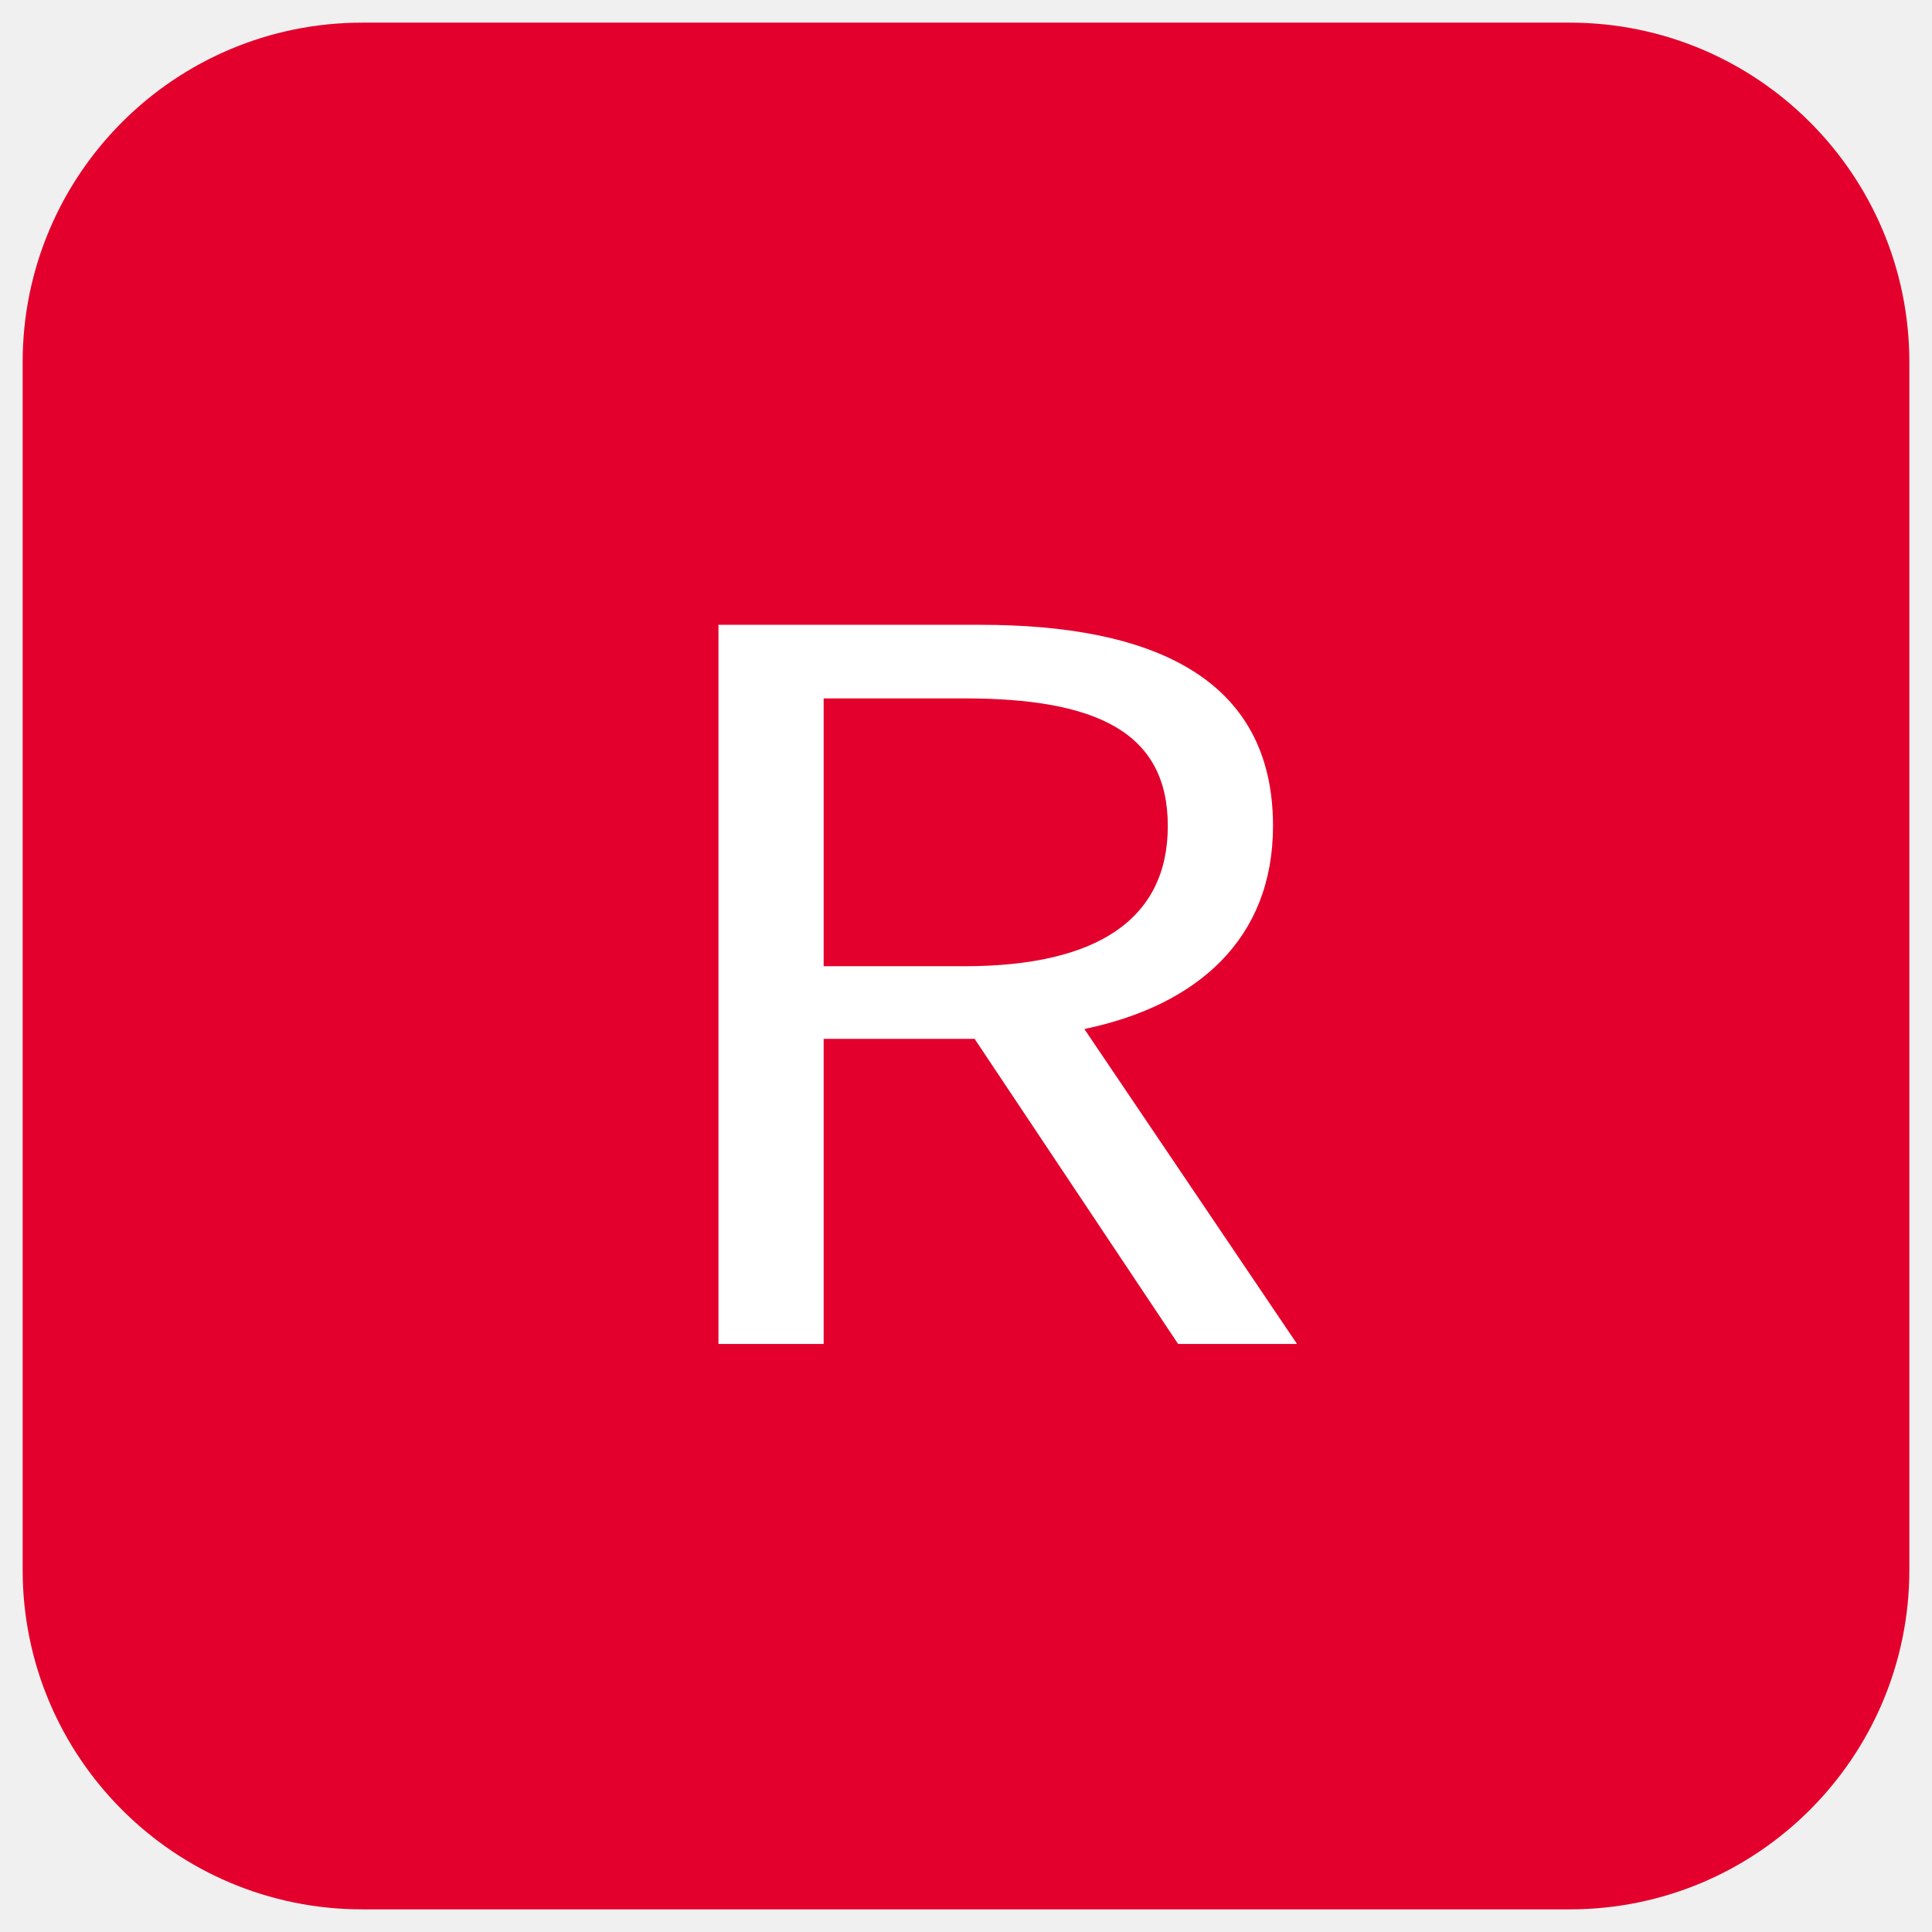
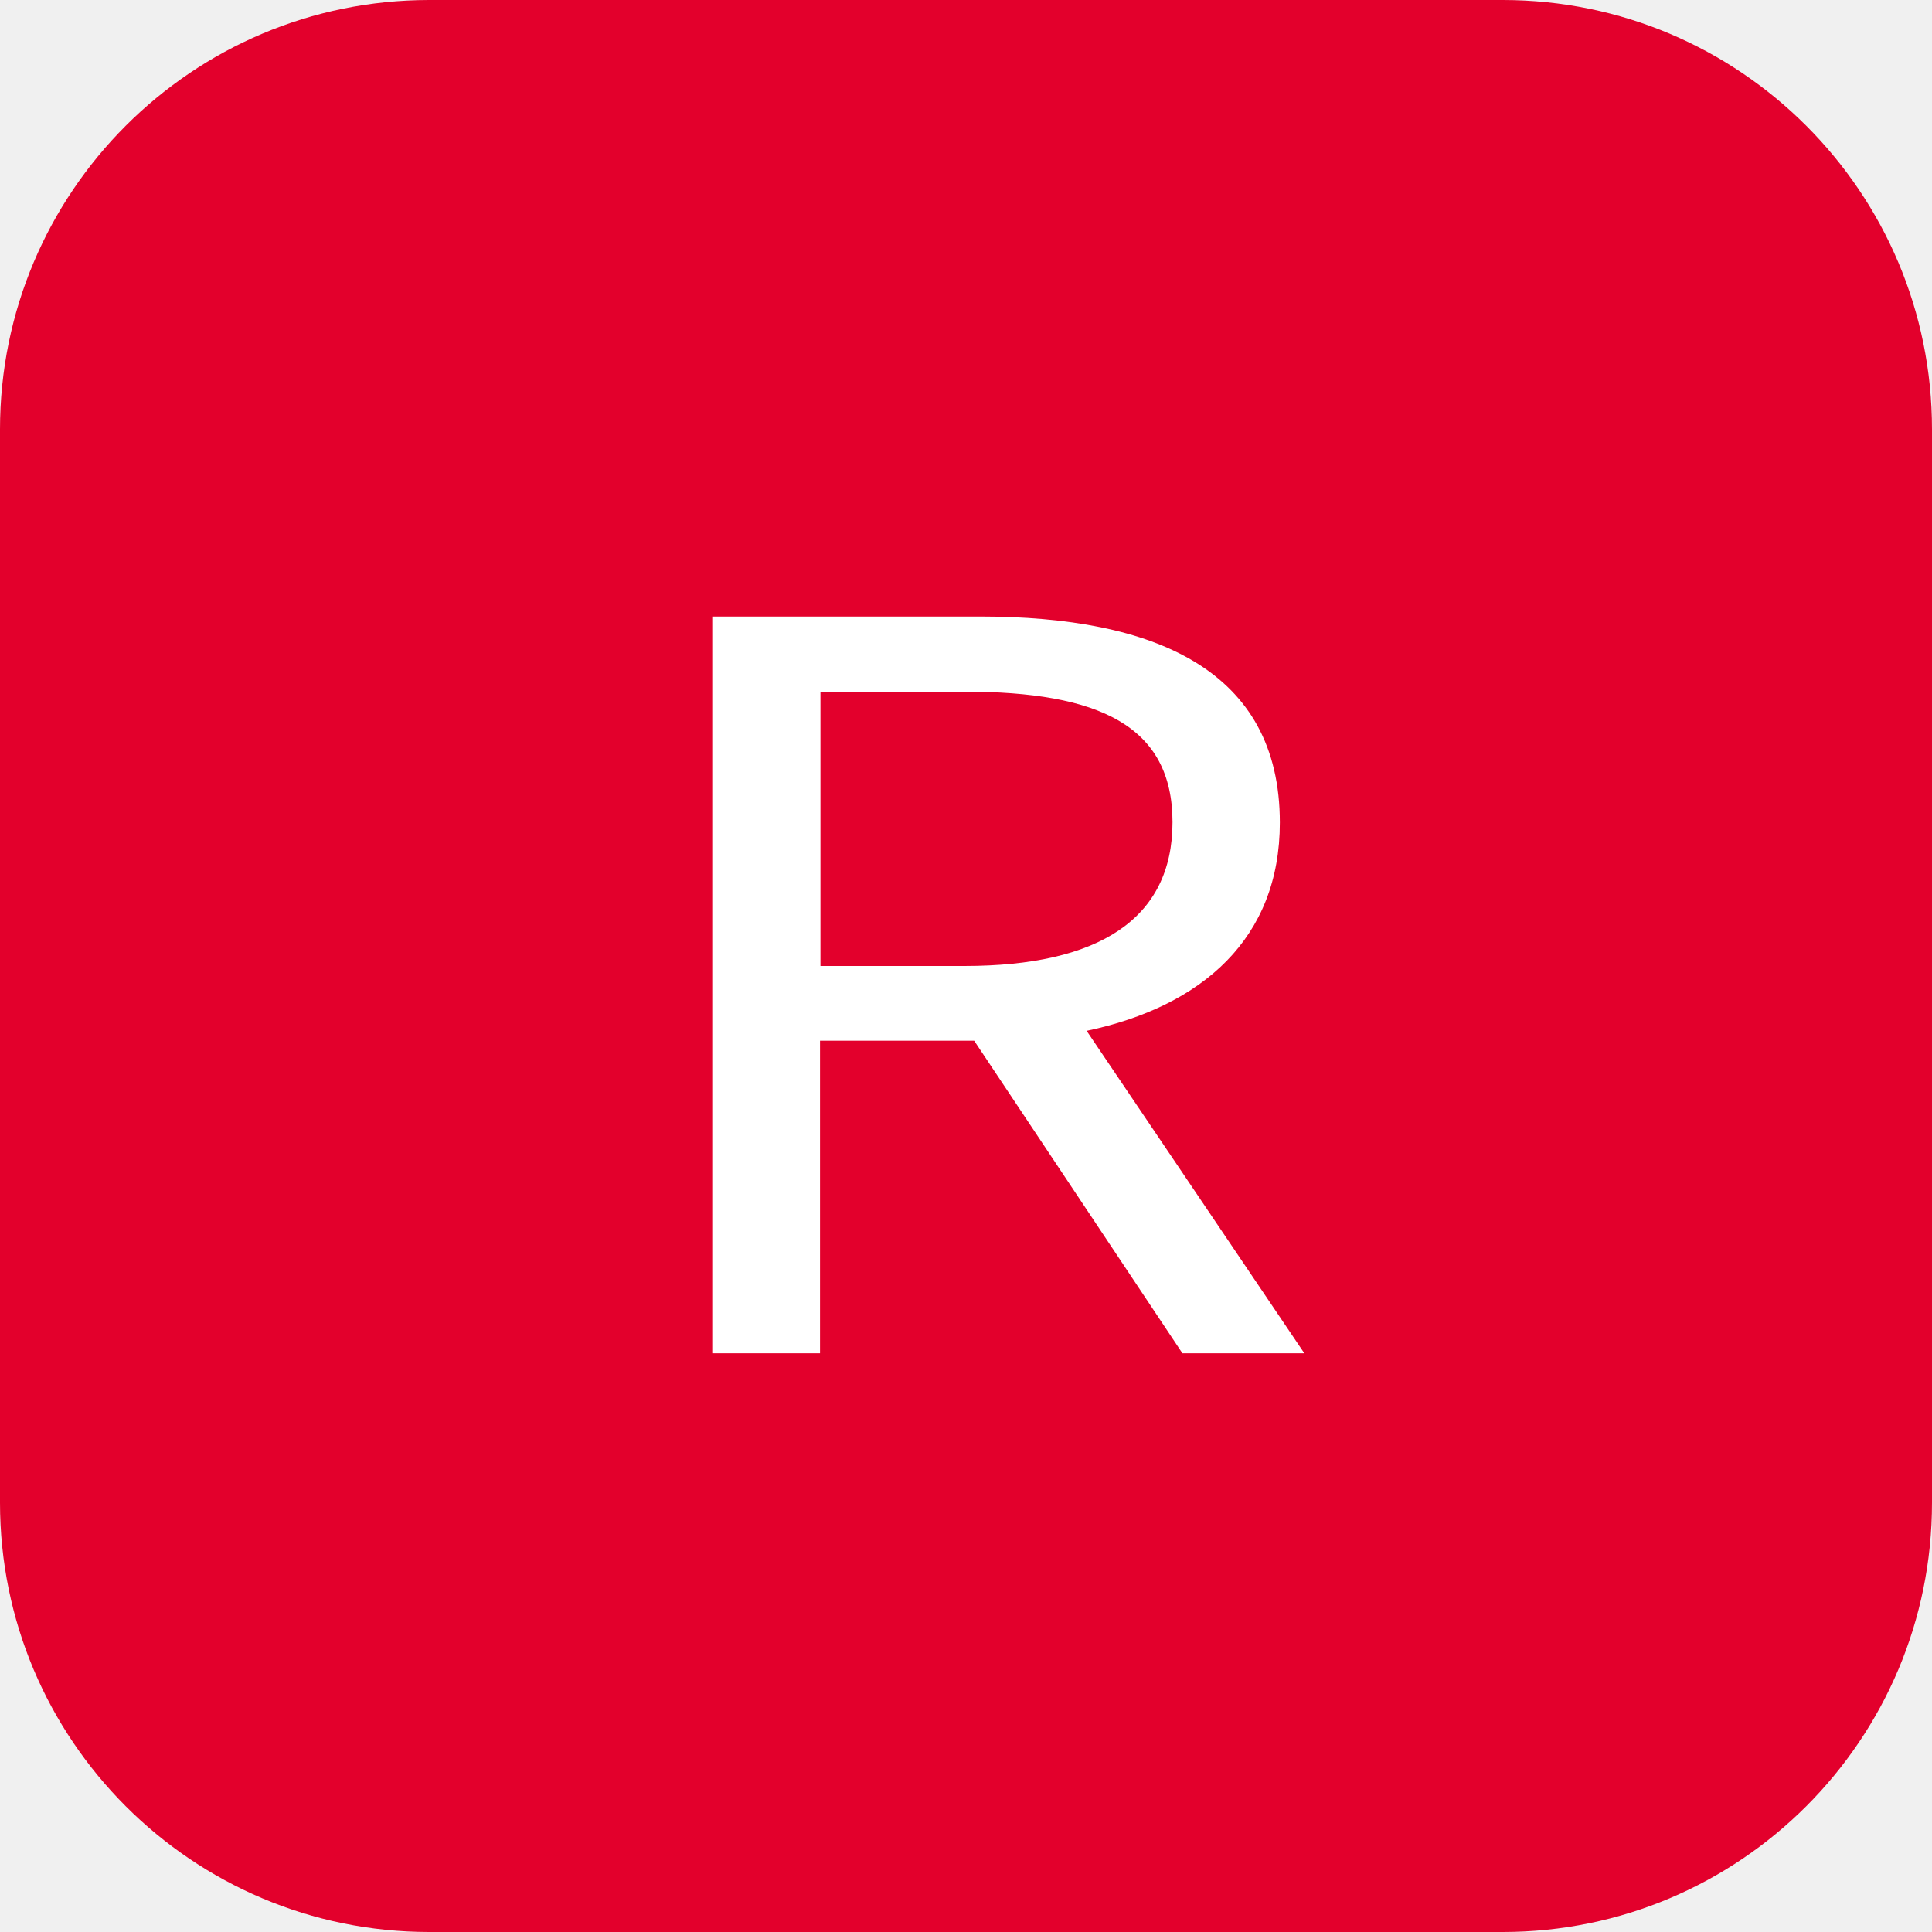
- <svg xmlns="http://www.w3.org/2000/svg" id="_圖層_1" viewBox="0 0 1024 1024">
-   <rect x="12" y="12" width="1000" height="1000" rx="180" ry="180" fill="#e3002c" />
-   <path d="M516.54,550.6h-79.99v161.72h-55.75v-381.16h138.78c90.3,0,155.14,27.56,155.14,106.6,0,59.8-40,95.16-99.99,107.64l112.72,166.92h-63.03l-107.87-161.72ZM511.09,512.12c69.69,0,107.87-24.44,107.87-74.36s-38.18-67.6-107.87-67.6h-74.54v141.96h74.54Z" fill="#fff" />
+ <svg xmlns="http://www.w3.org/2000/svg" id="_圖層_1" viewBox="0 0 45 45">
+   <rect x="0" y="0" width="45" height="45" rx="10" ry="10" fill="#e3002c" />
+   <path d="M22.7,24.24h-3.6v7.28h-2.51V14.36h6.24c4.06,0,6.98,1.24,6.98,4.8,0,2.69-1.8,4.28-4.5,4.85l5.07,7.51h-2.84l-4.85-7.28ZM22.46,22.5c3.14,0,4.85-1.1,4.85-3.35s-1.72-3.04-4.85-3.04h-3.35v6.39h3.35Z" fill="#fff" />
</svg>
